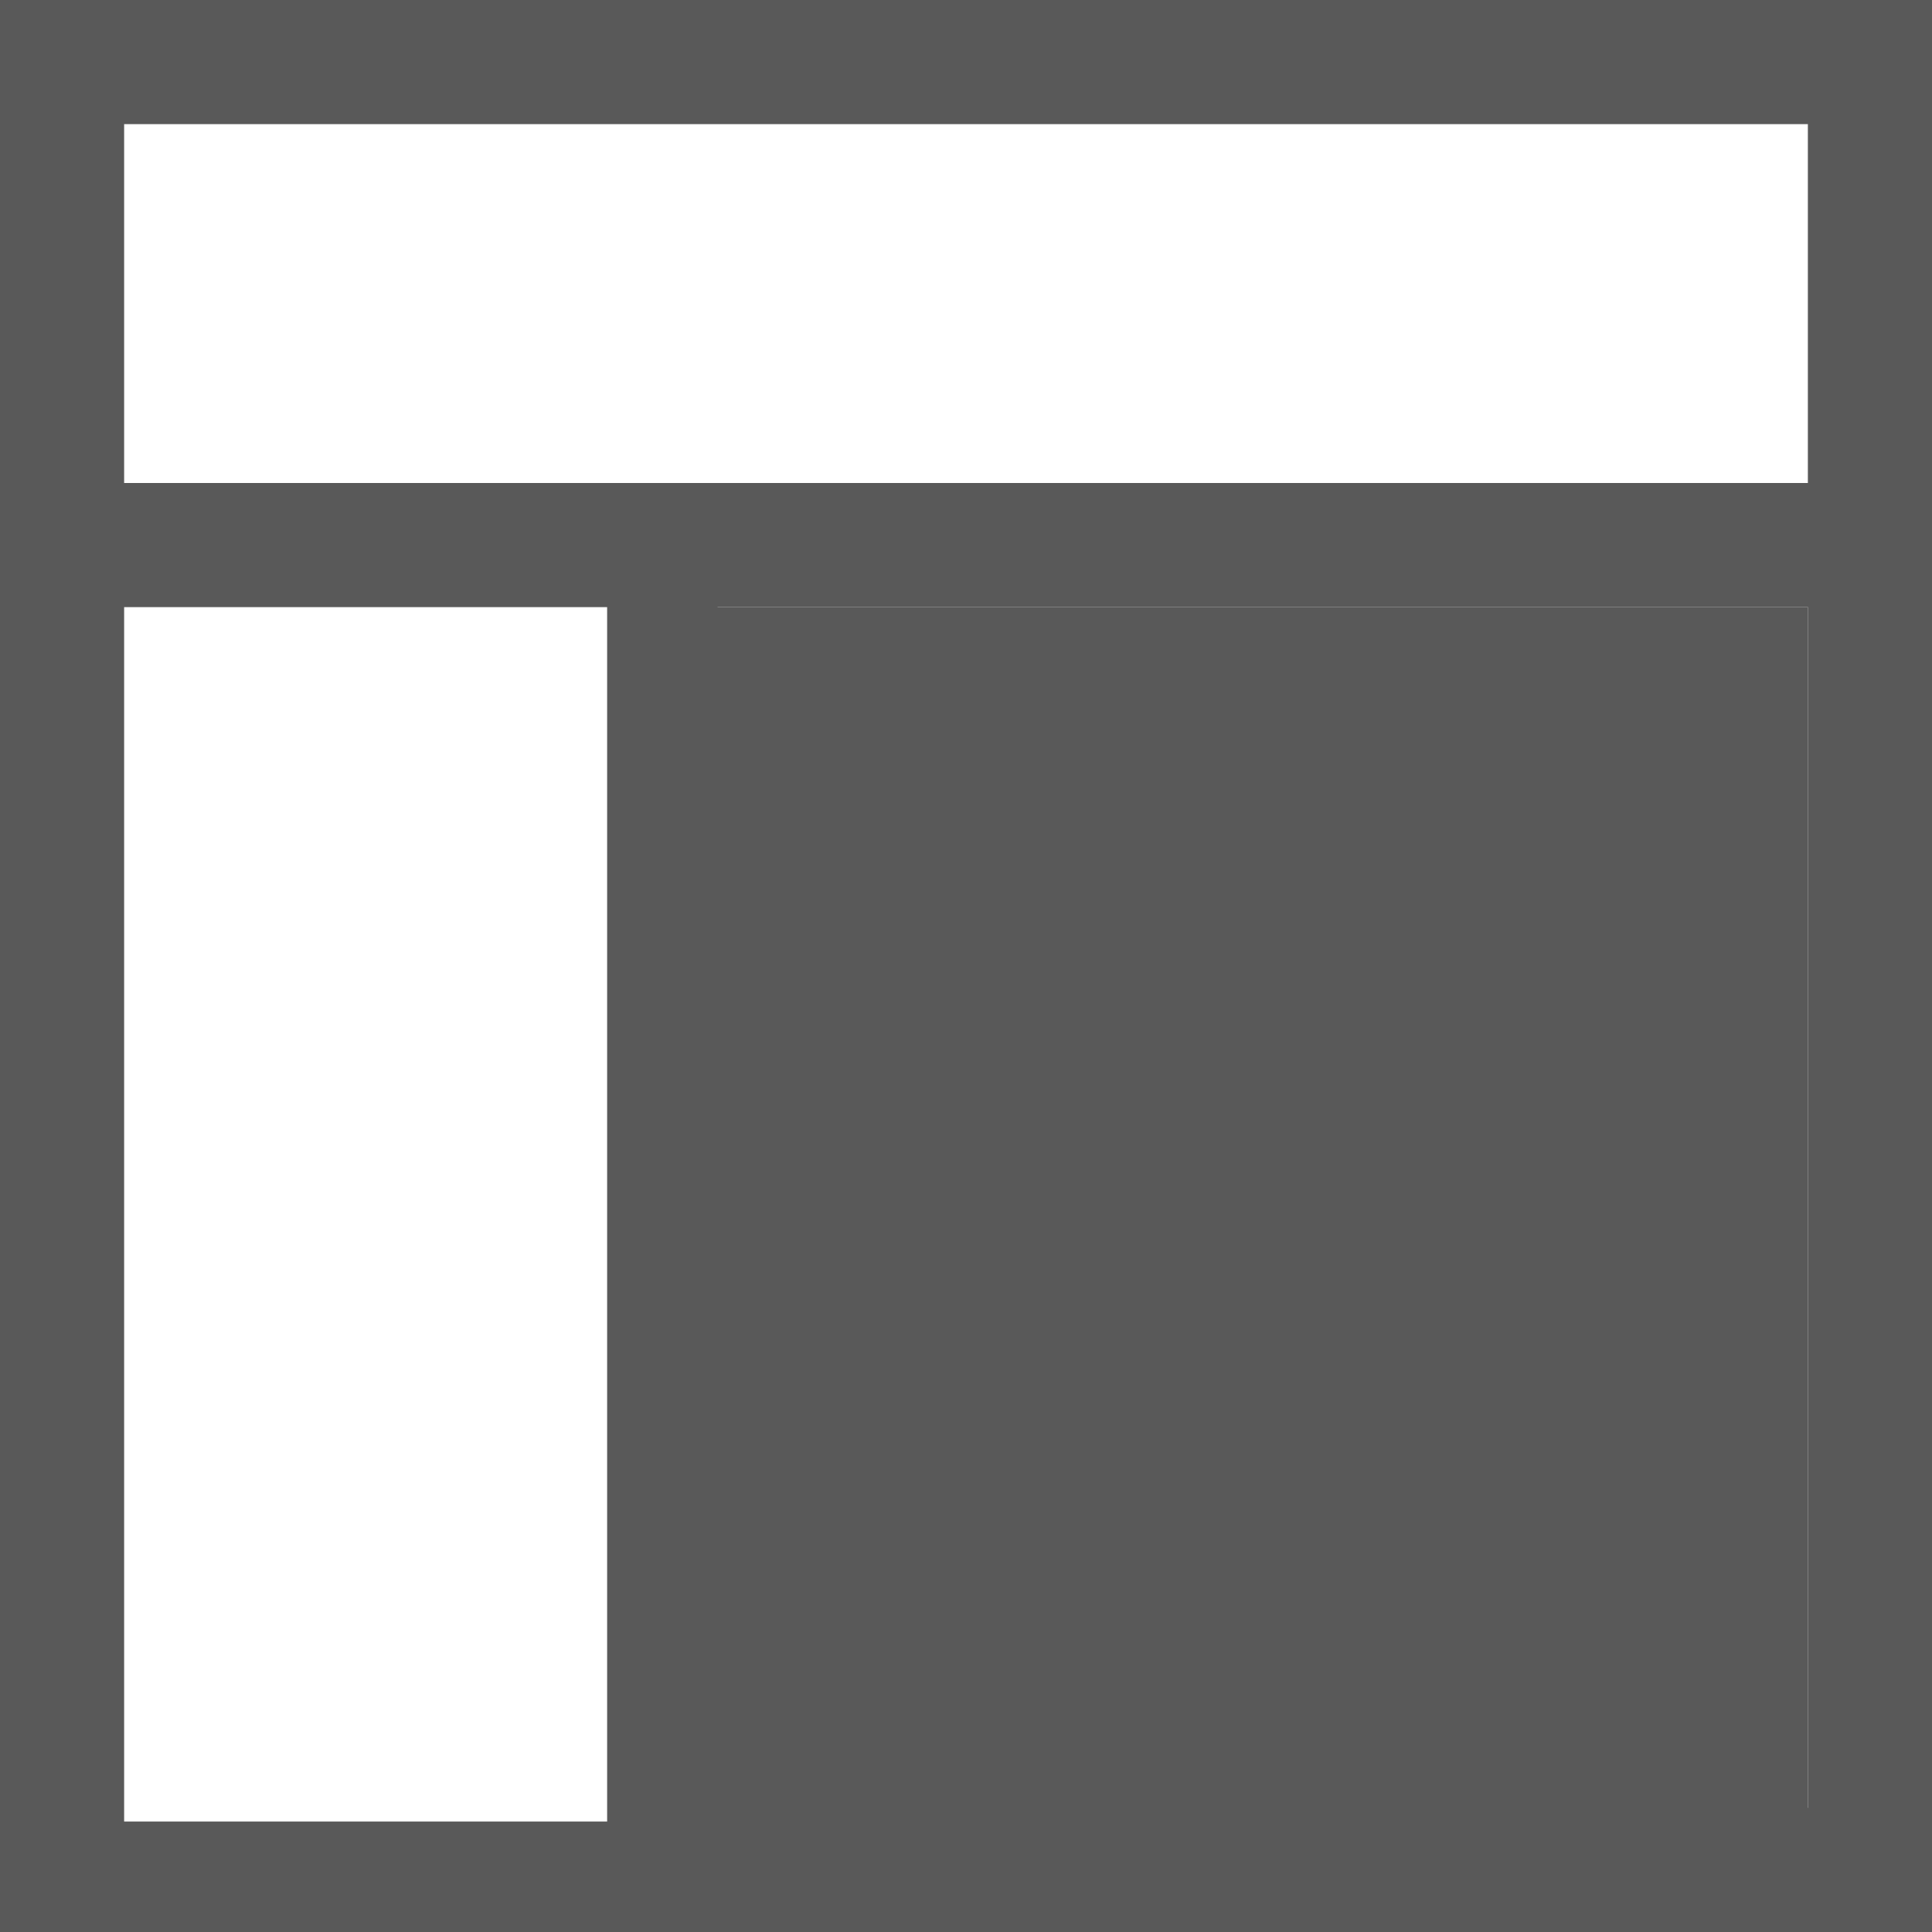
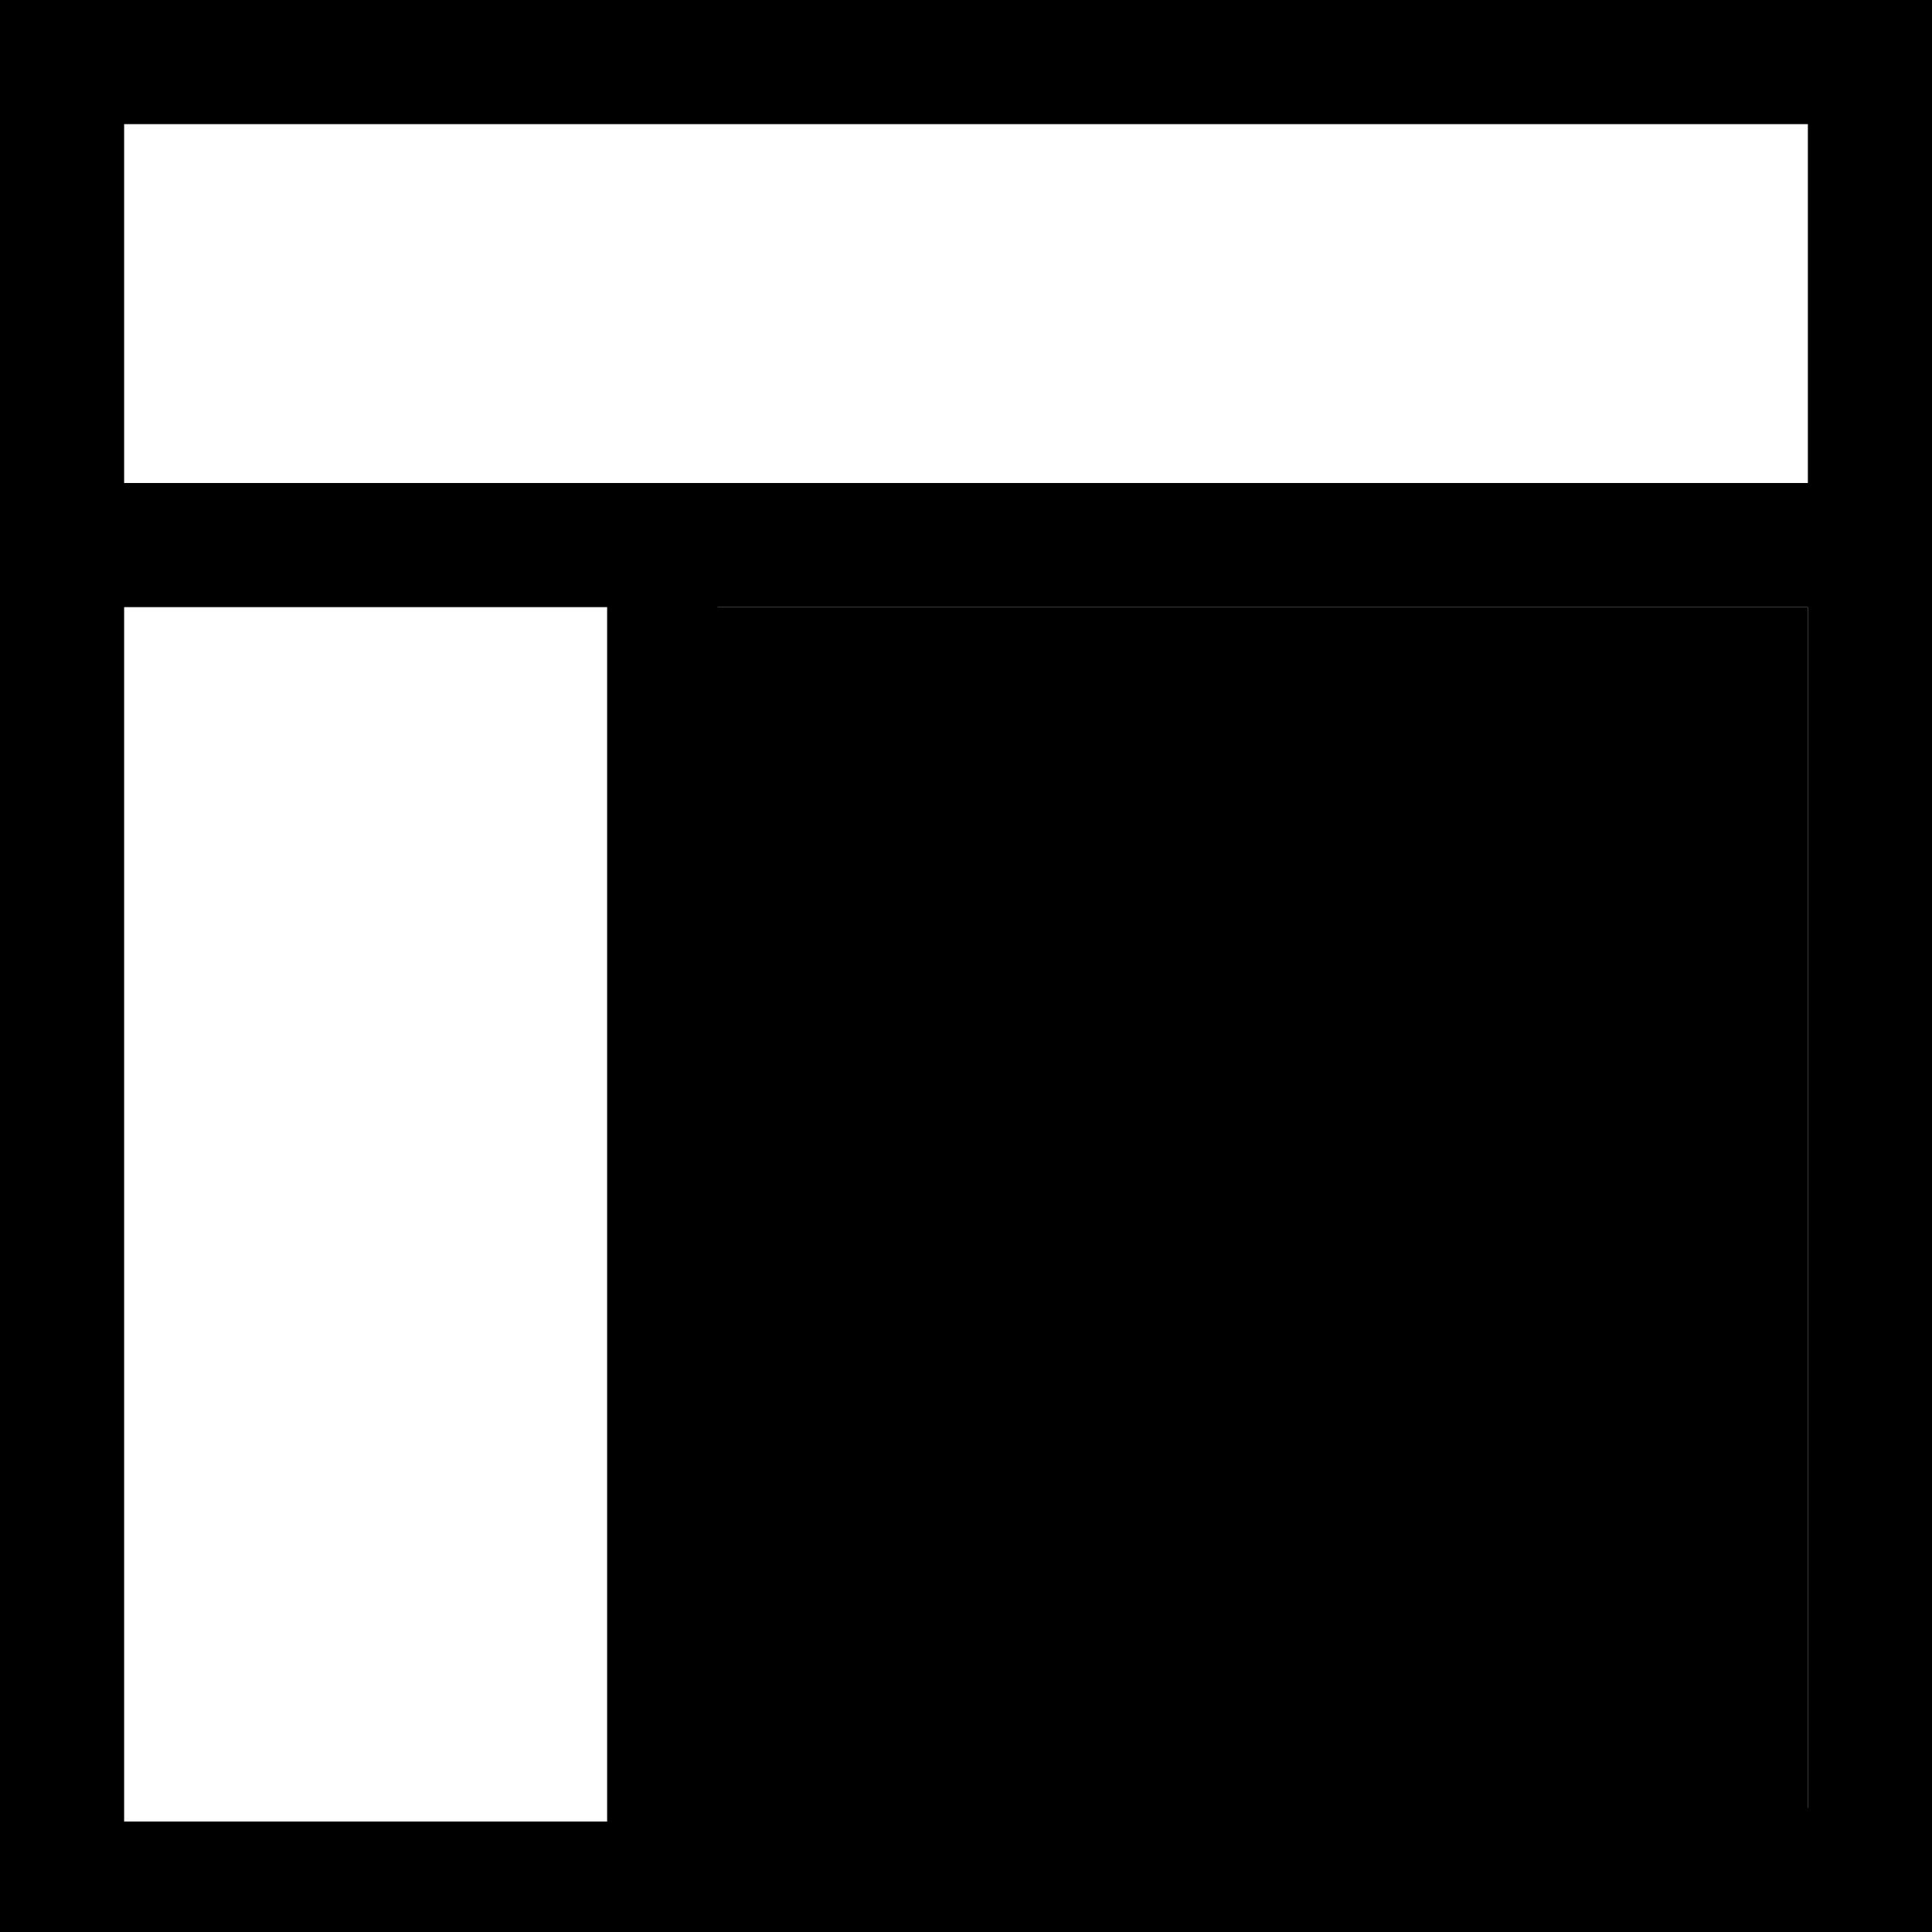
- <svg xmlns="http://www.w3.org/2000/svg" width="12px" height="12px" viewBox="0 0 12 12" version="1.1">
+ <svg xmlns="http://www.w3.org/2000/svg" width="12px" height="12px" viewBox="0 0 12 12" version="1.1" class="antv-s2-icon">
  <g stroke="none" fill="none" fill-rule="evenodd">
-     <g transform="translate(-365, -624)" fill="#595959">
+     <g transform="translate(-365, -624)" fill="currentColor">
      <g transform="translate(127, 549)">
        <g transform="translate(236, 71)">
          <g transform="translate(0, 2)">
            <g transform="translate(2, 2)">
              <polygon points="4.229 3.771 11.229 3.771 11.229 11.771 4.229 11.771" />
              <path d="M4.457,11.229 L11.229,11.229 L11.229,3.771 L4.457,3.771 L4.457,11.229 Z M3.771,11.229 L3.771,3.771 L0.771,3.771 L0.771,11.314 L3.771,11.314 L3.771,11.229 Z M11.229,3 L11.229,0.771 L0.771,0.771 L0.771,3 L11.229,3 Z M12,0 L12,12 L0,12 L0,0 L12,0 Z" />
            </g>
          </g>
        </g>
      </g>
    </g>
  </g>
</svg>
